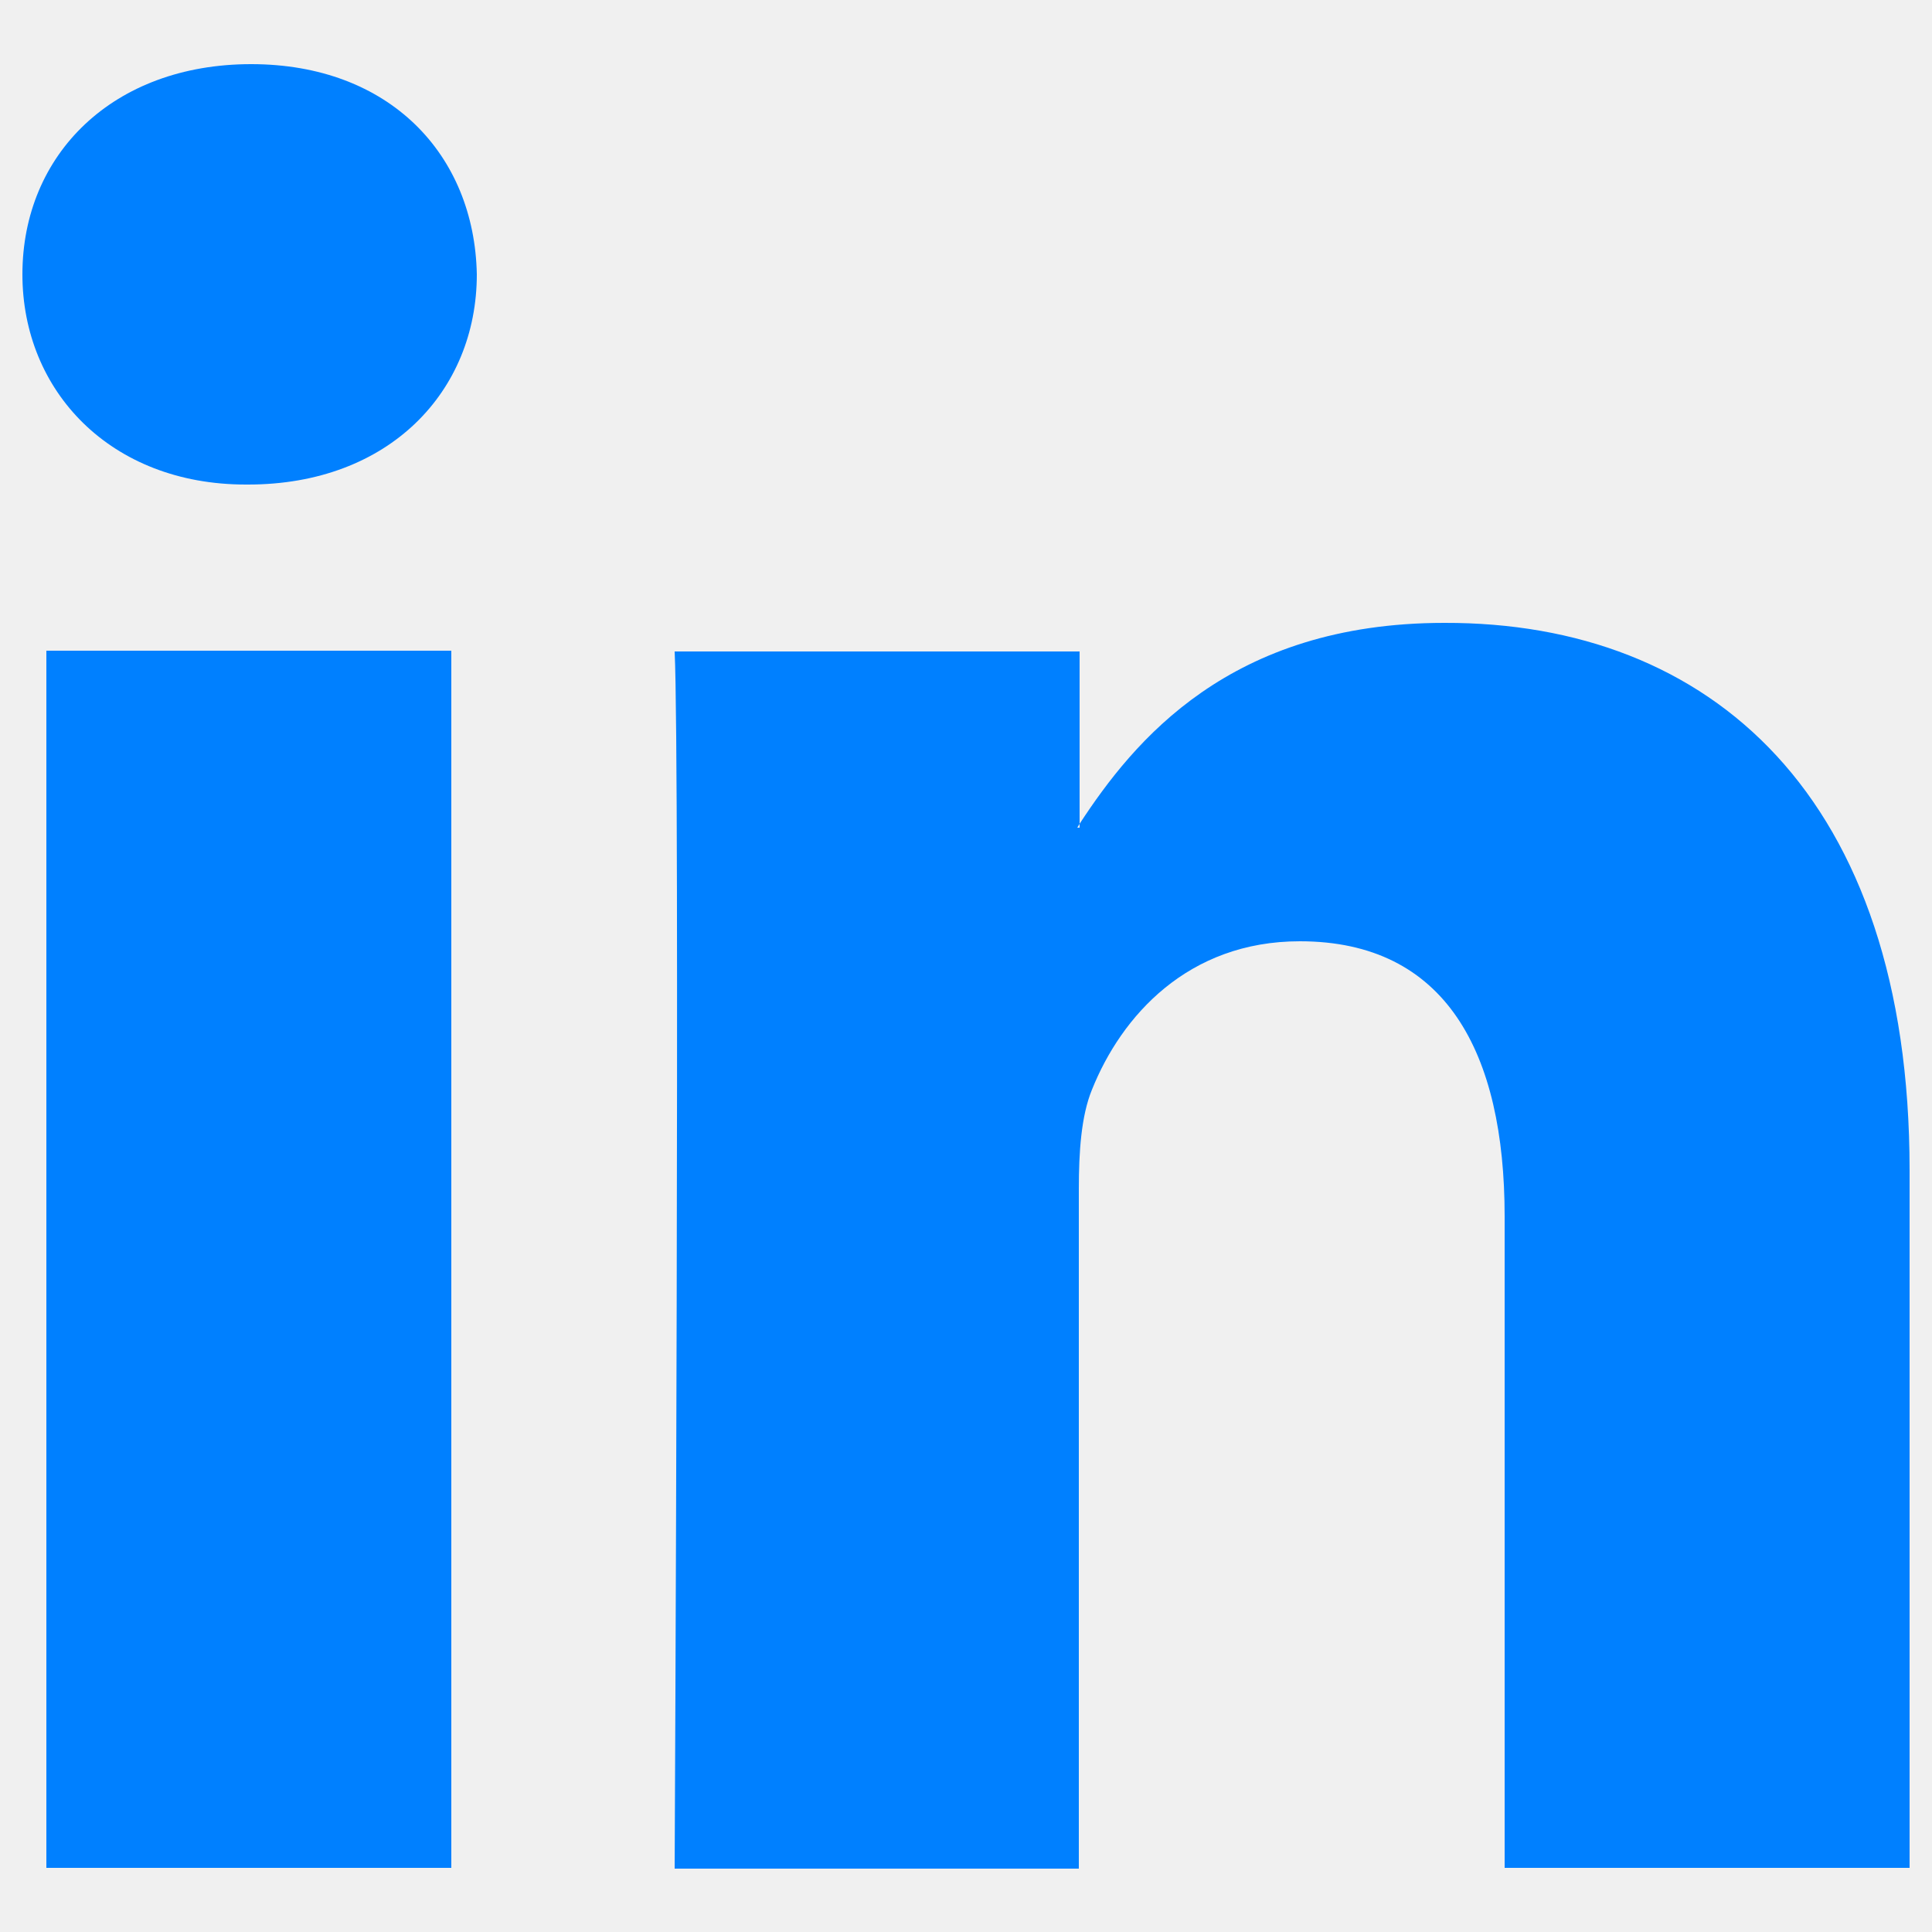
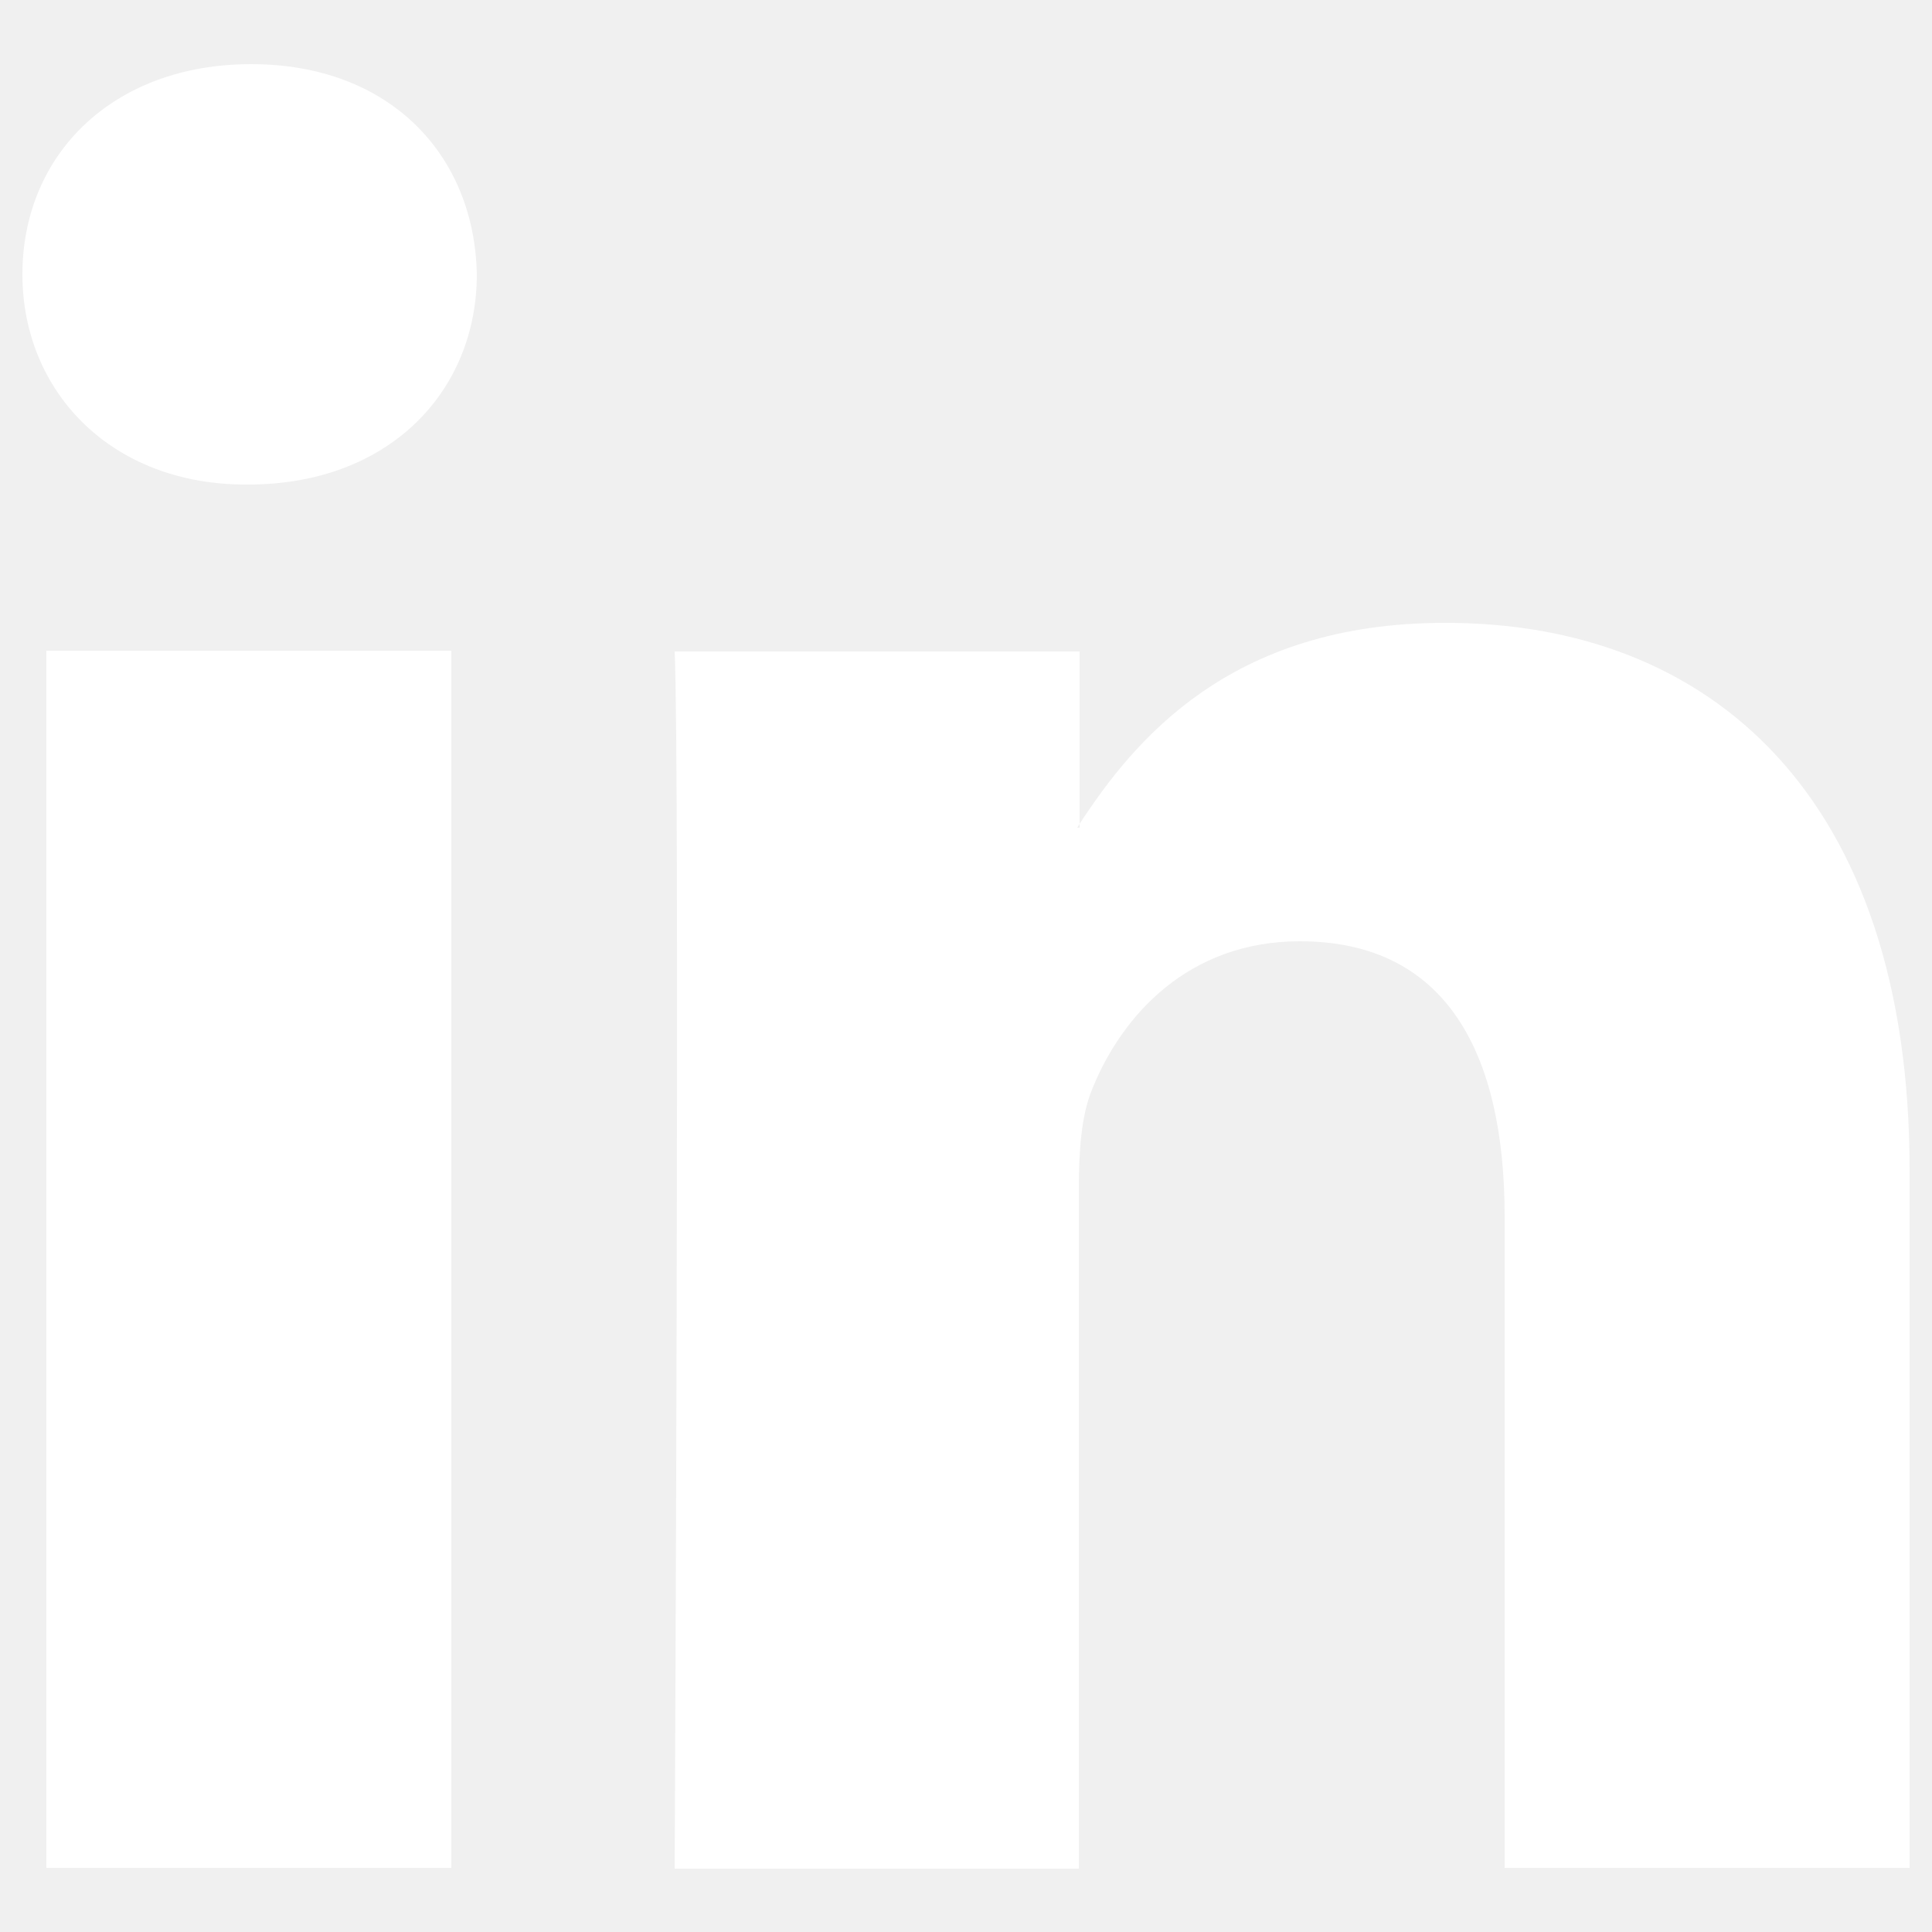
<svg xmlns="http://www.w3.org/2000/svg" version="1.1" id="Capa_1" x="0px" y="0px" viewBox="0 0 250 250" style="enable-background:new 0 0 250 250;" xml:space="preserve">
  <style type="text/css">
- 	.st0{fill:#0080ff;}
+ 	.st0{fill:#fff;}
</style>
  <path id="LinkedIn" class="st0" d="M247.1,151.4v90.3h-52.4v-84.3c0-21.2-7.6-35.6-26.5-35.6c-14.5,0-23.1,9.7-26.9,19.2  c-1.4,3.4-1.7,8.1-1.7,12.8v88H87.3c0,0,0.7-142.7,0-157.5h52.4v22.3c-0.1,0.2-0.2,0.3-0.3,0.5h0.3v-0.5c7-10.7,19.4-26,47.2-26  C221.3,80.5,247.1,103,247.1,151.4z M32.5,8.3C14.6,8.3,2.9,20,2.9,35.5c0,15.1,11.4,27.2,28.9,27.2h0.3c18.3,0,29.6-12.1,29.6-27.2  C61.4,20,50.4,8.3,32.5,8.3z M6,241.7h52.4V84.2H6V241.7z" />
</svg>
